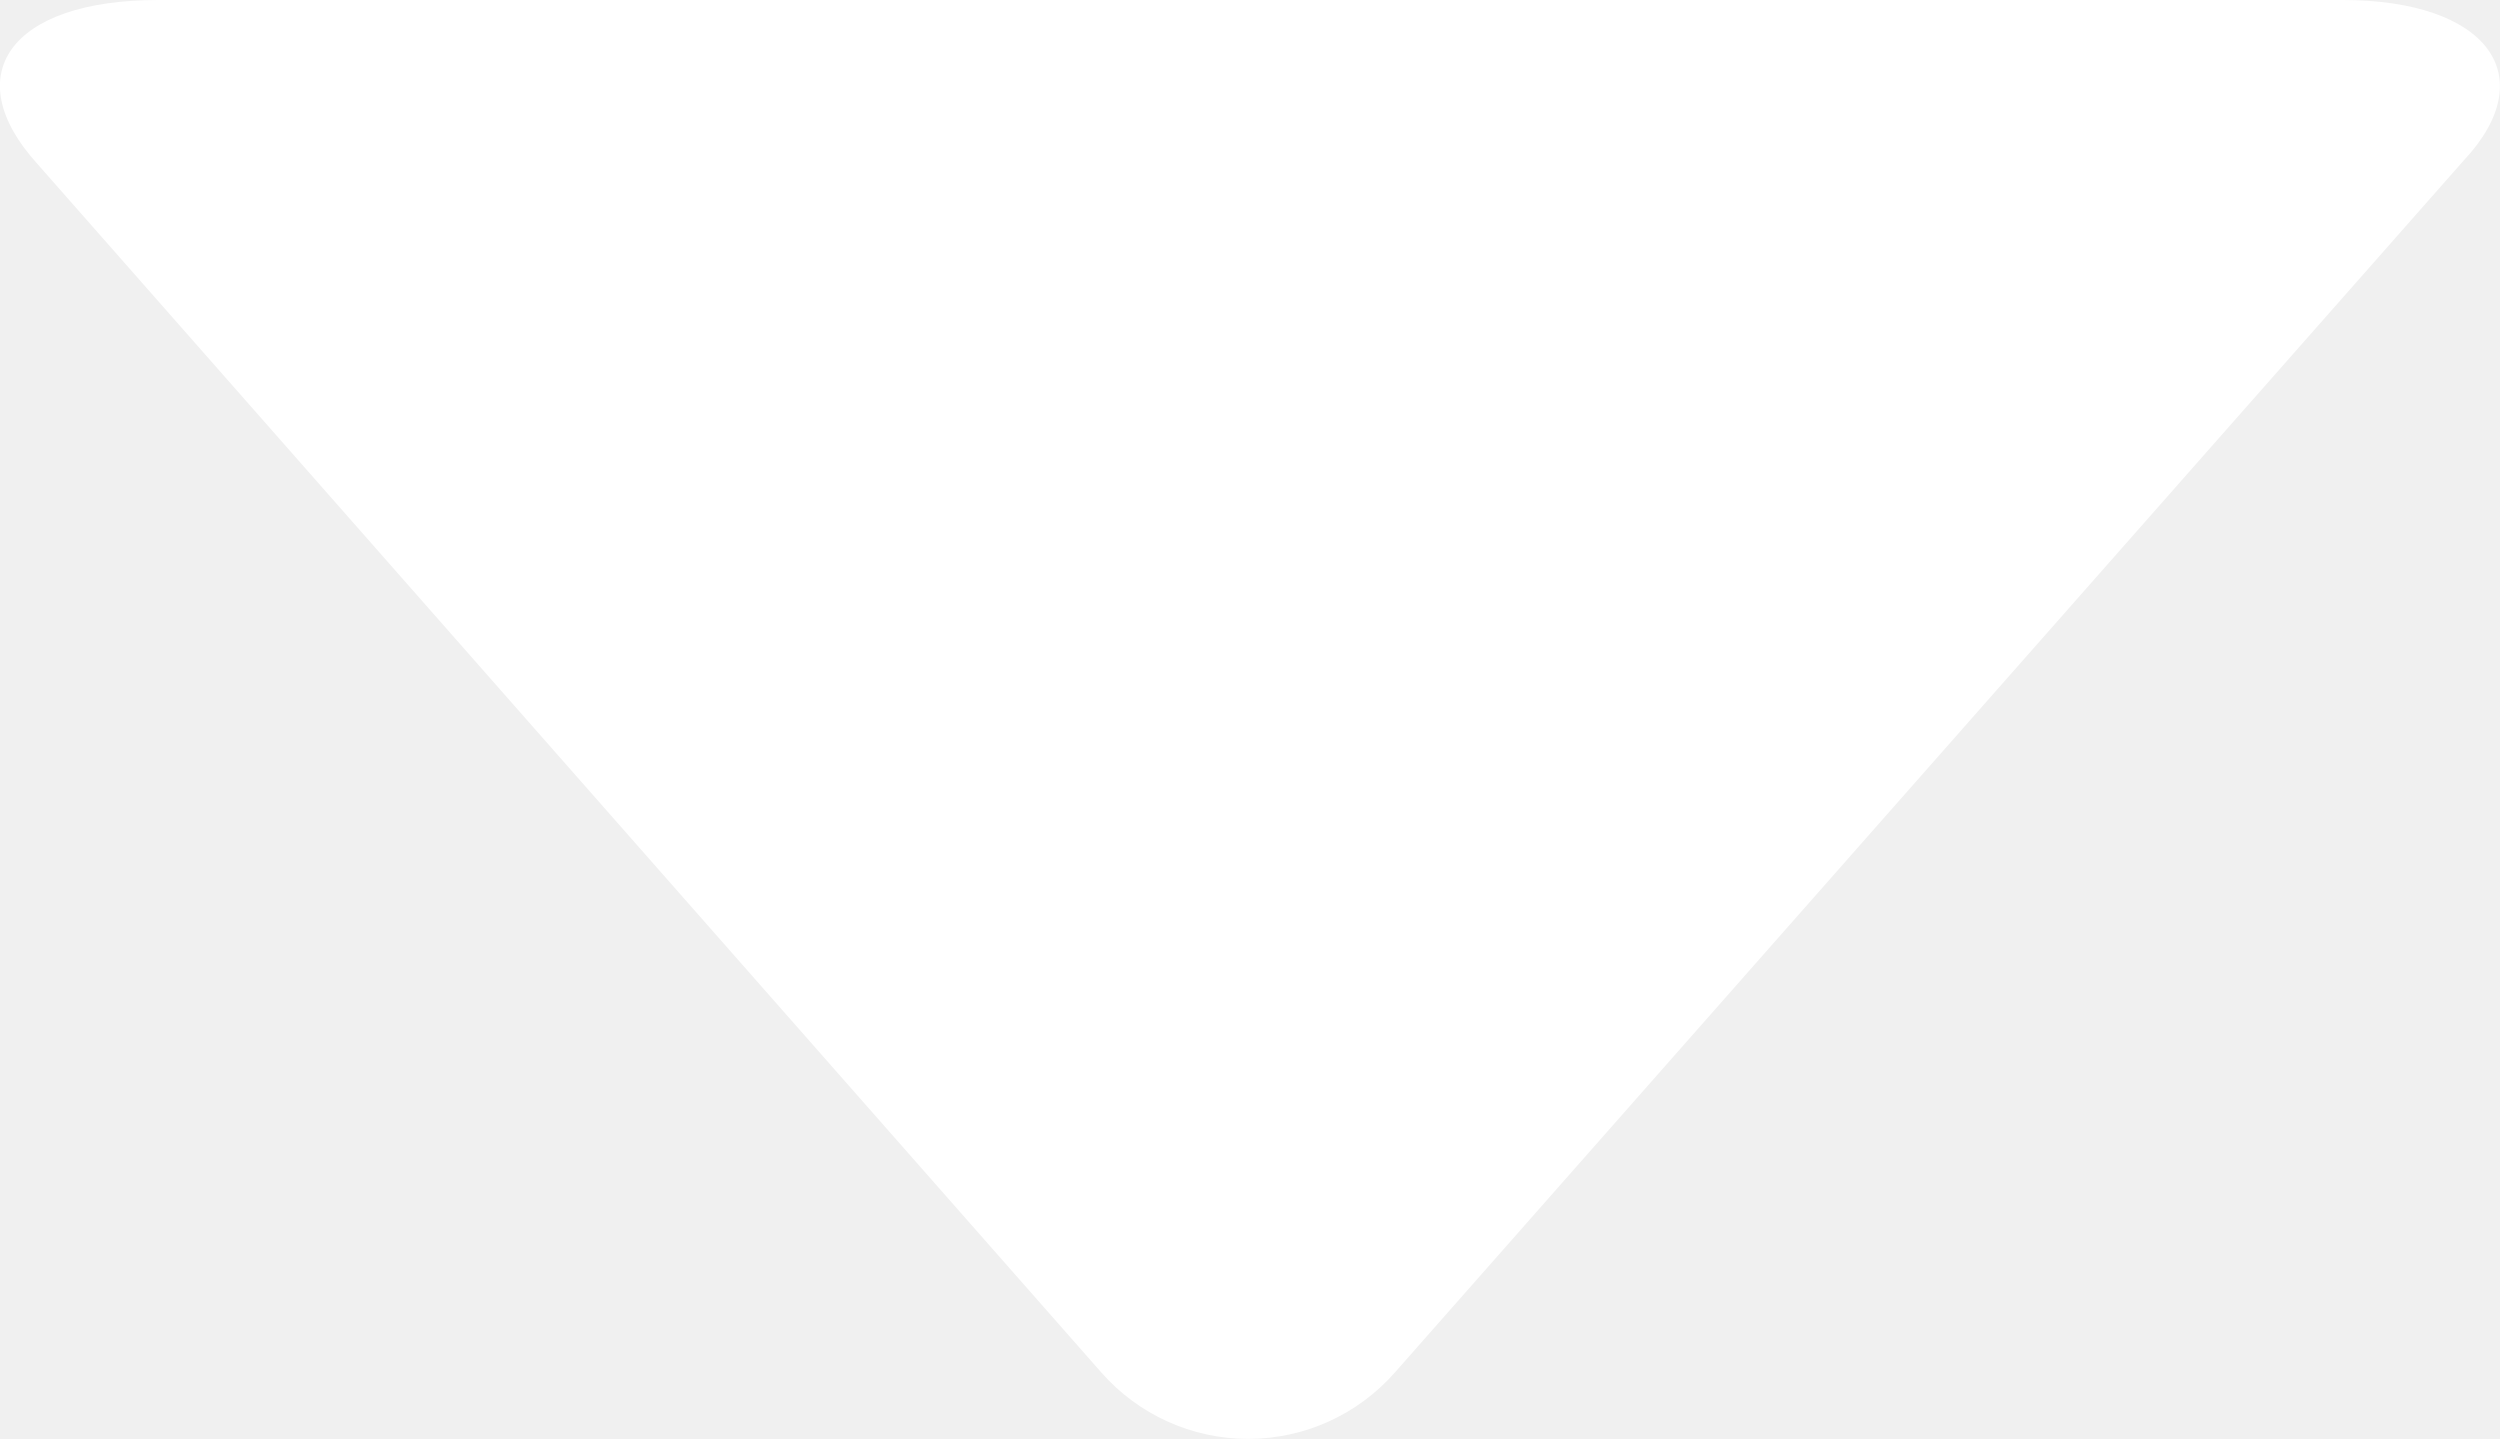
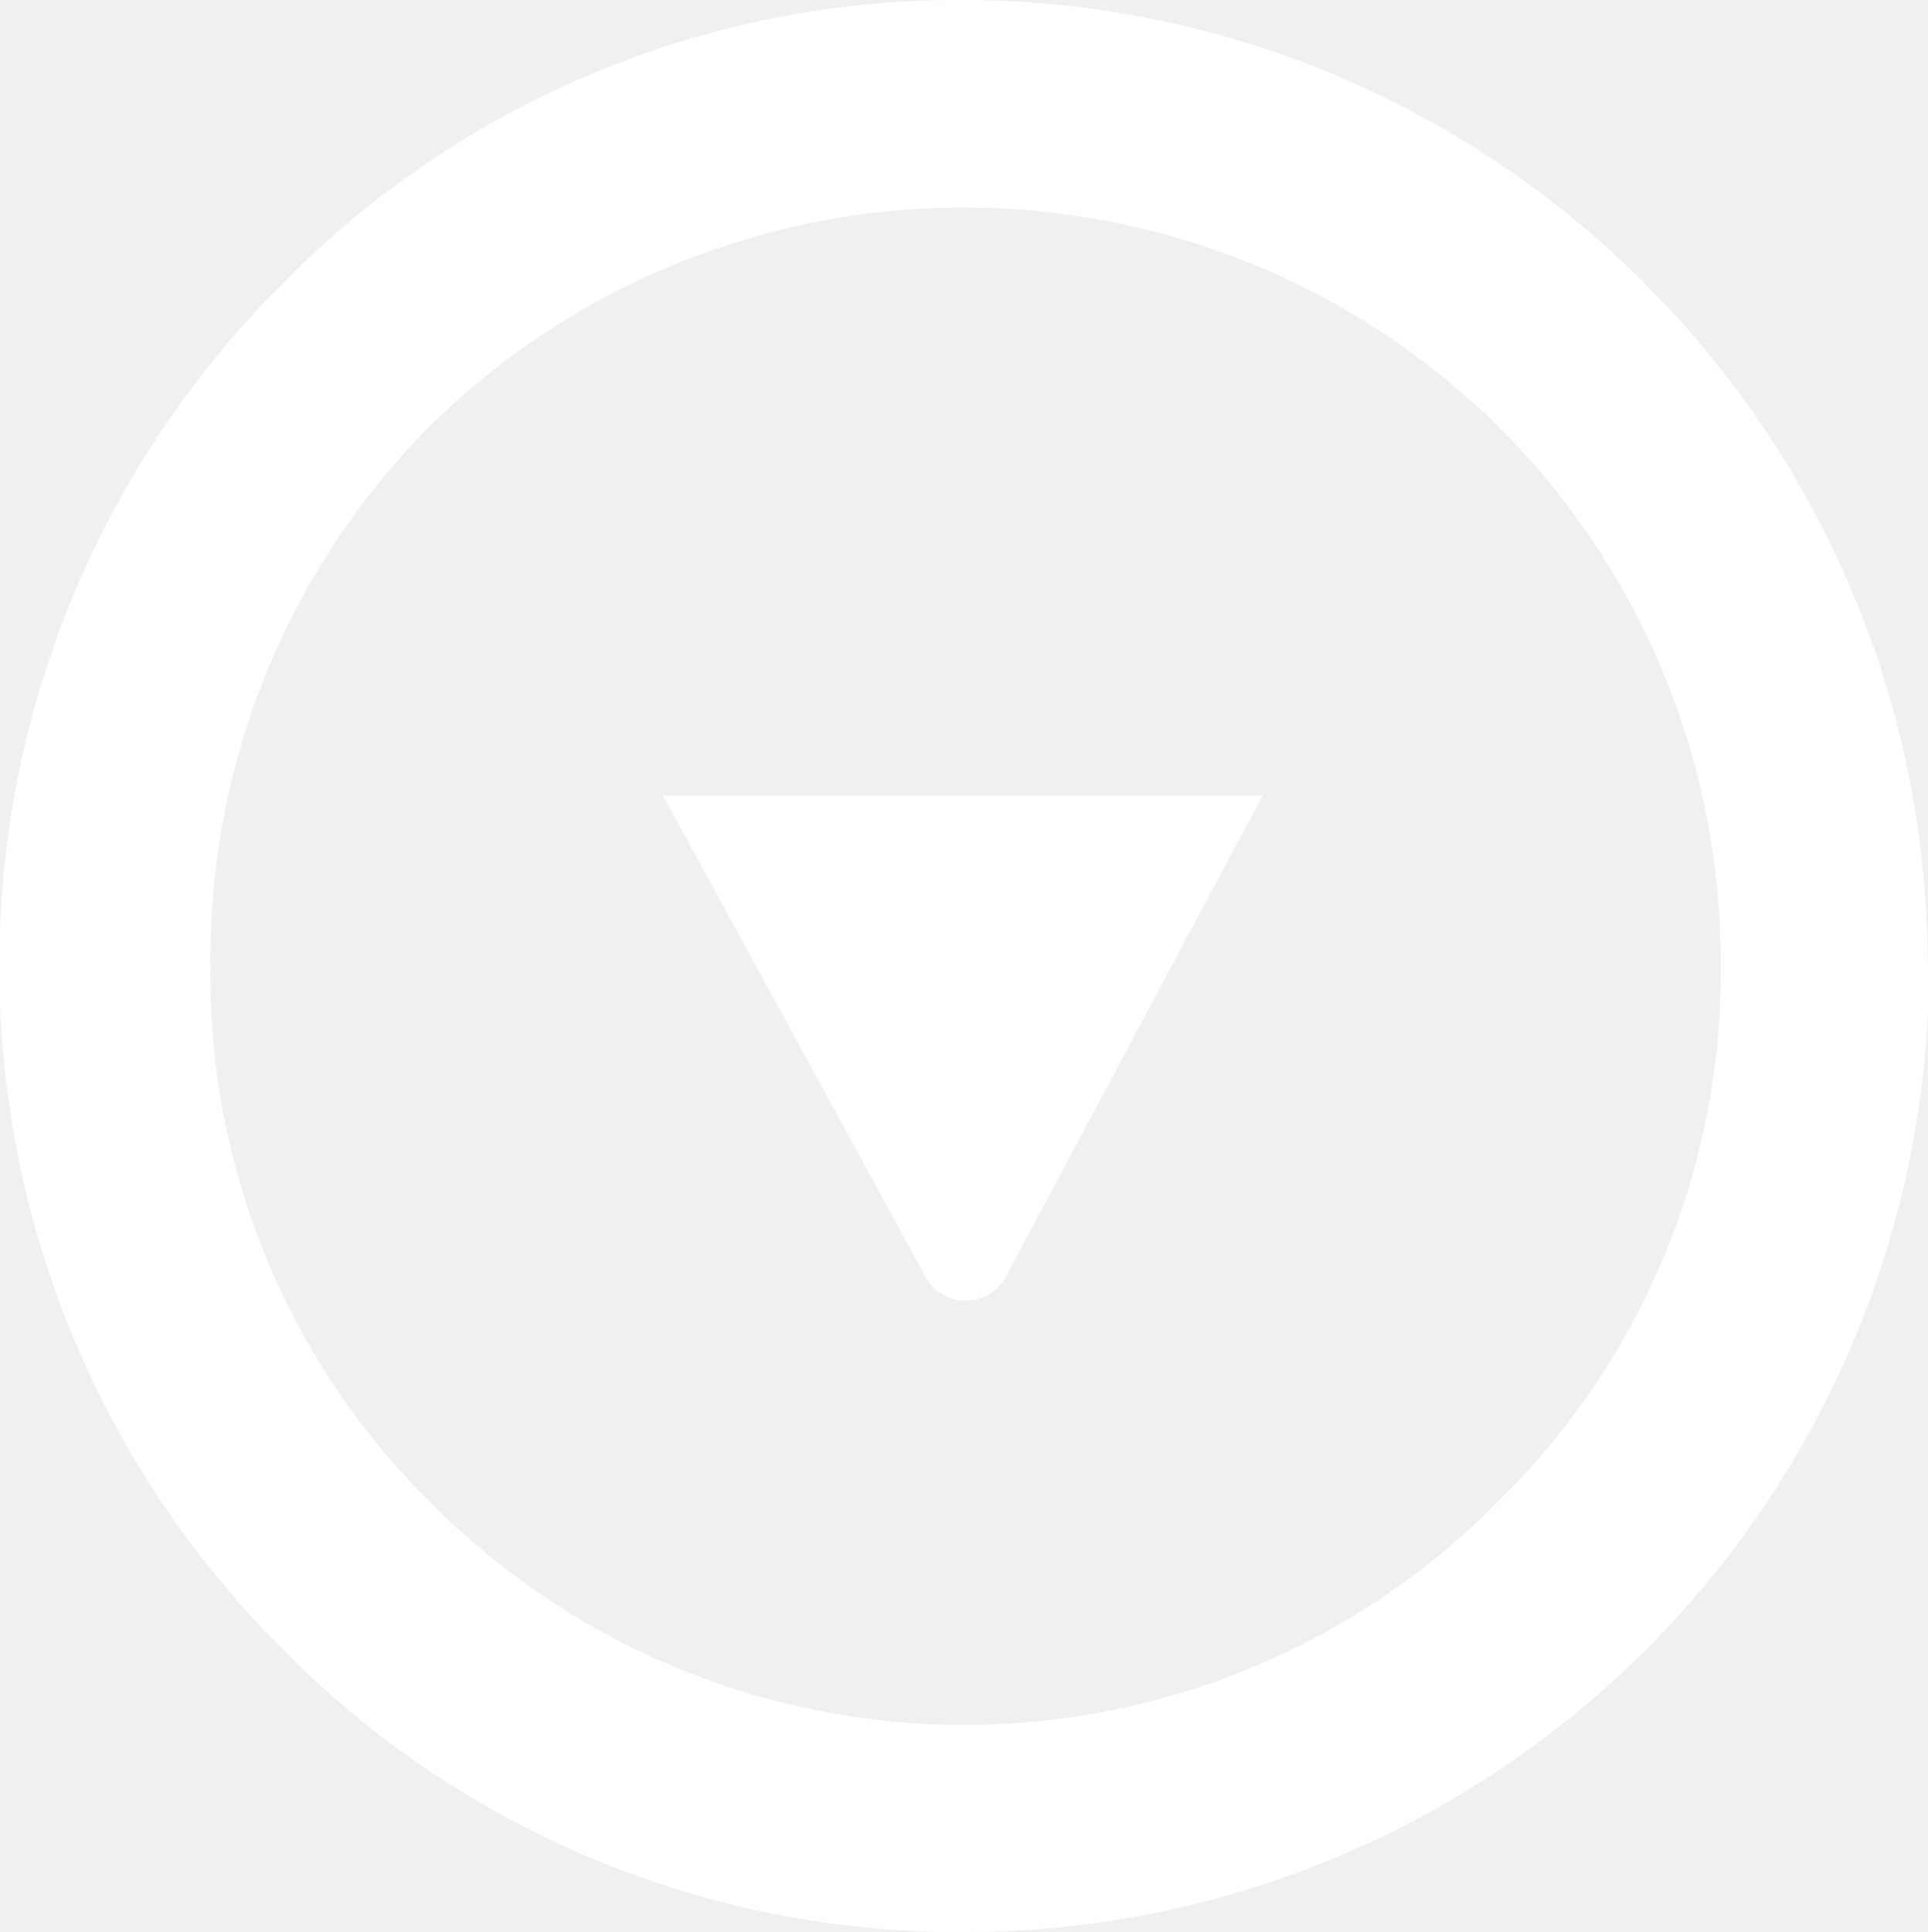
- <svg xmlns="http://www.w3.org/2000/svg" viewBox="0 0 33.01 18.99">
+ <svg xmlns="http://www.w3.org/2000/svg" viewBox="0 0 27.48 27.54">
  <defs>
    <style>
      .a {
        fill: #fff;
        fill-rule: evenodd;
      }
    </style>
  </defs>
-   <path class="a" d="M14.54,18.12a2.58,2.58,0,0,0,3.88,0l14.11-16C33.58,1,32.84,0,30.93,0H2.09C.12,0-.56,1,.49,2.16Z" />
+   <path class="a" d="M21.38,21.38a10.56,10.56,0,0,0,3.15-7.64A10.76,10.76,0,0,0,21.38,6.1,10.86,10.86,0,0,0,6.1,6.1,10.76,10.76,0,0,0,3,13.74,10.55,10.55,0,0,0,6.1,21.38a10.7,10.7,0,0,0,15.28,0Zm-7-3.26a.66.66,0,0,1-1.23,0l-3.7-6.78H18Zm13.12-4.38a13.76,13.76,0,0,1-13.74,13.8A13.53,13.53,0,0,1,4,23.48,13.75,13.75,0,0,1,4,4.07,13.5,13.5,0,0,1,13.74,0,13.78,13.78,0,0,1,27.48,13.74Z" />
</svg>
